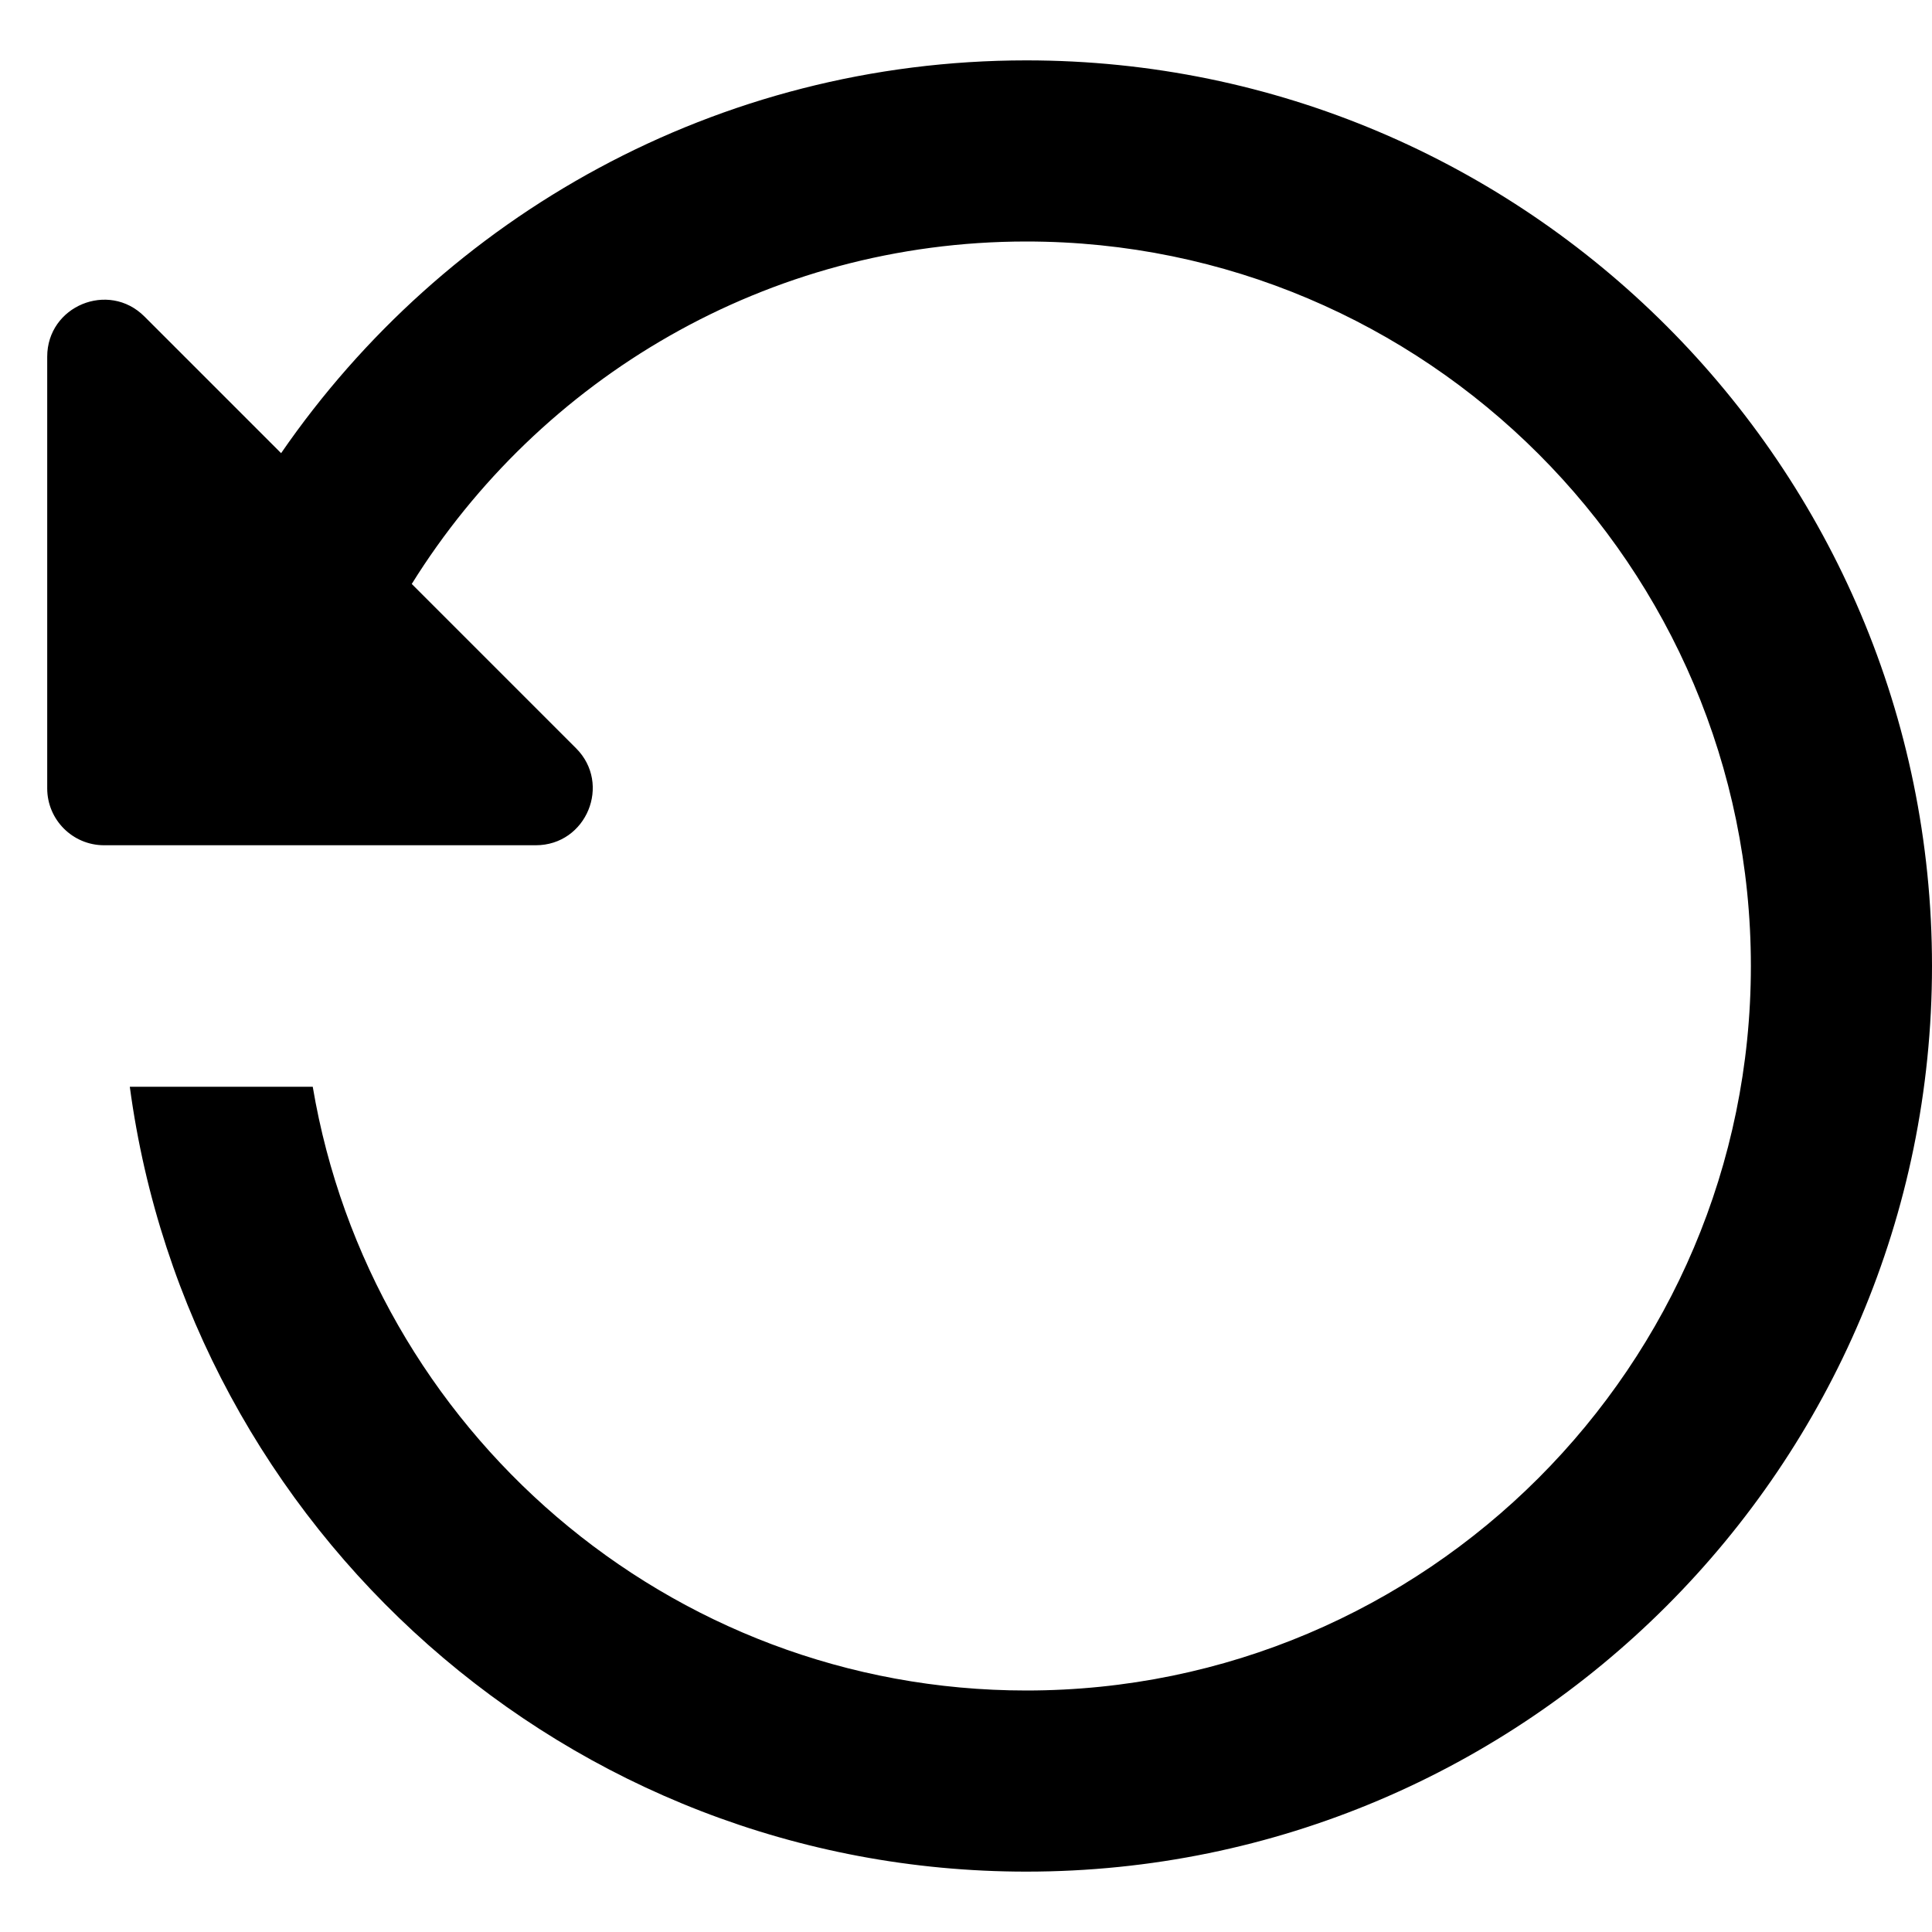
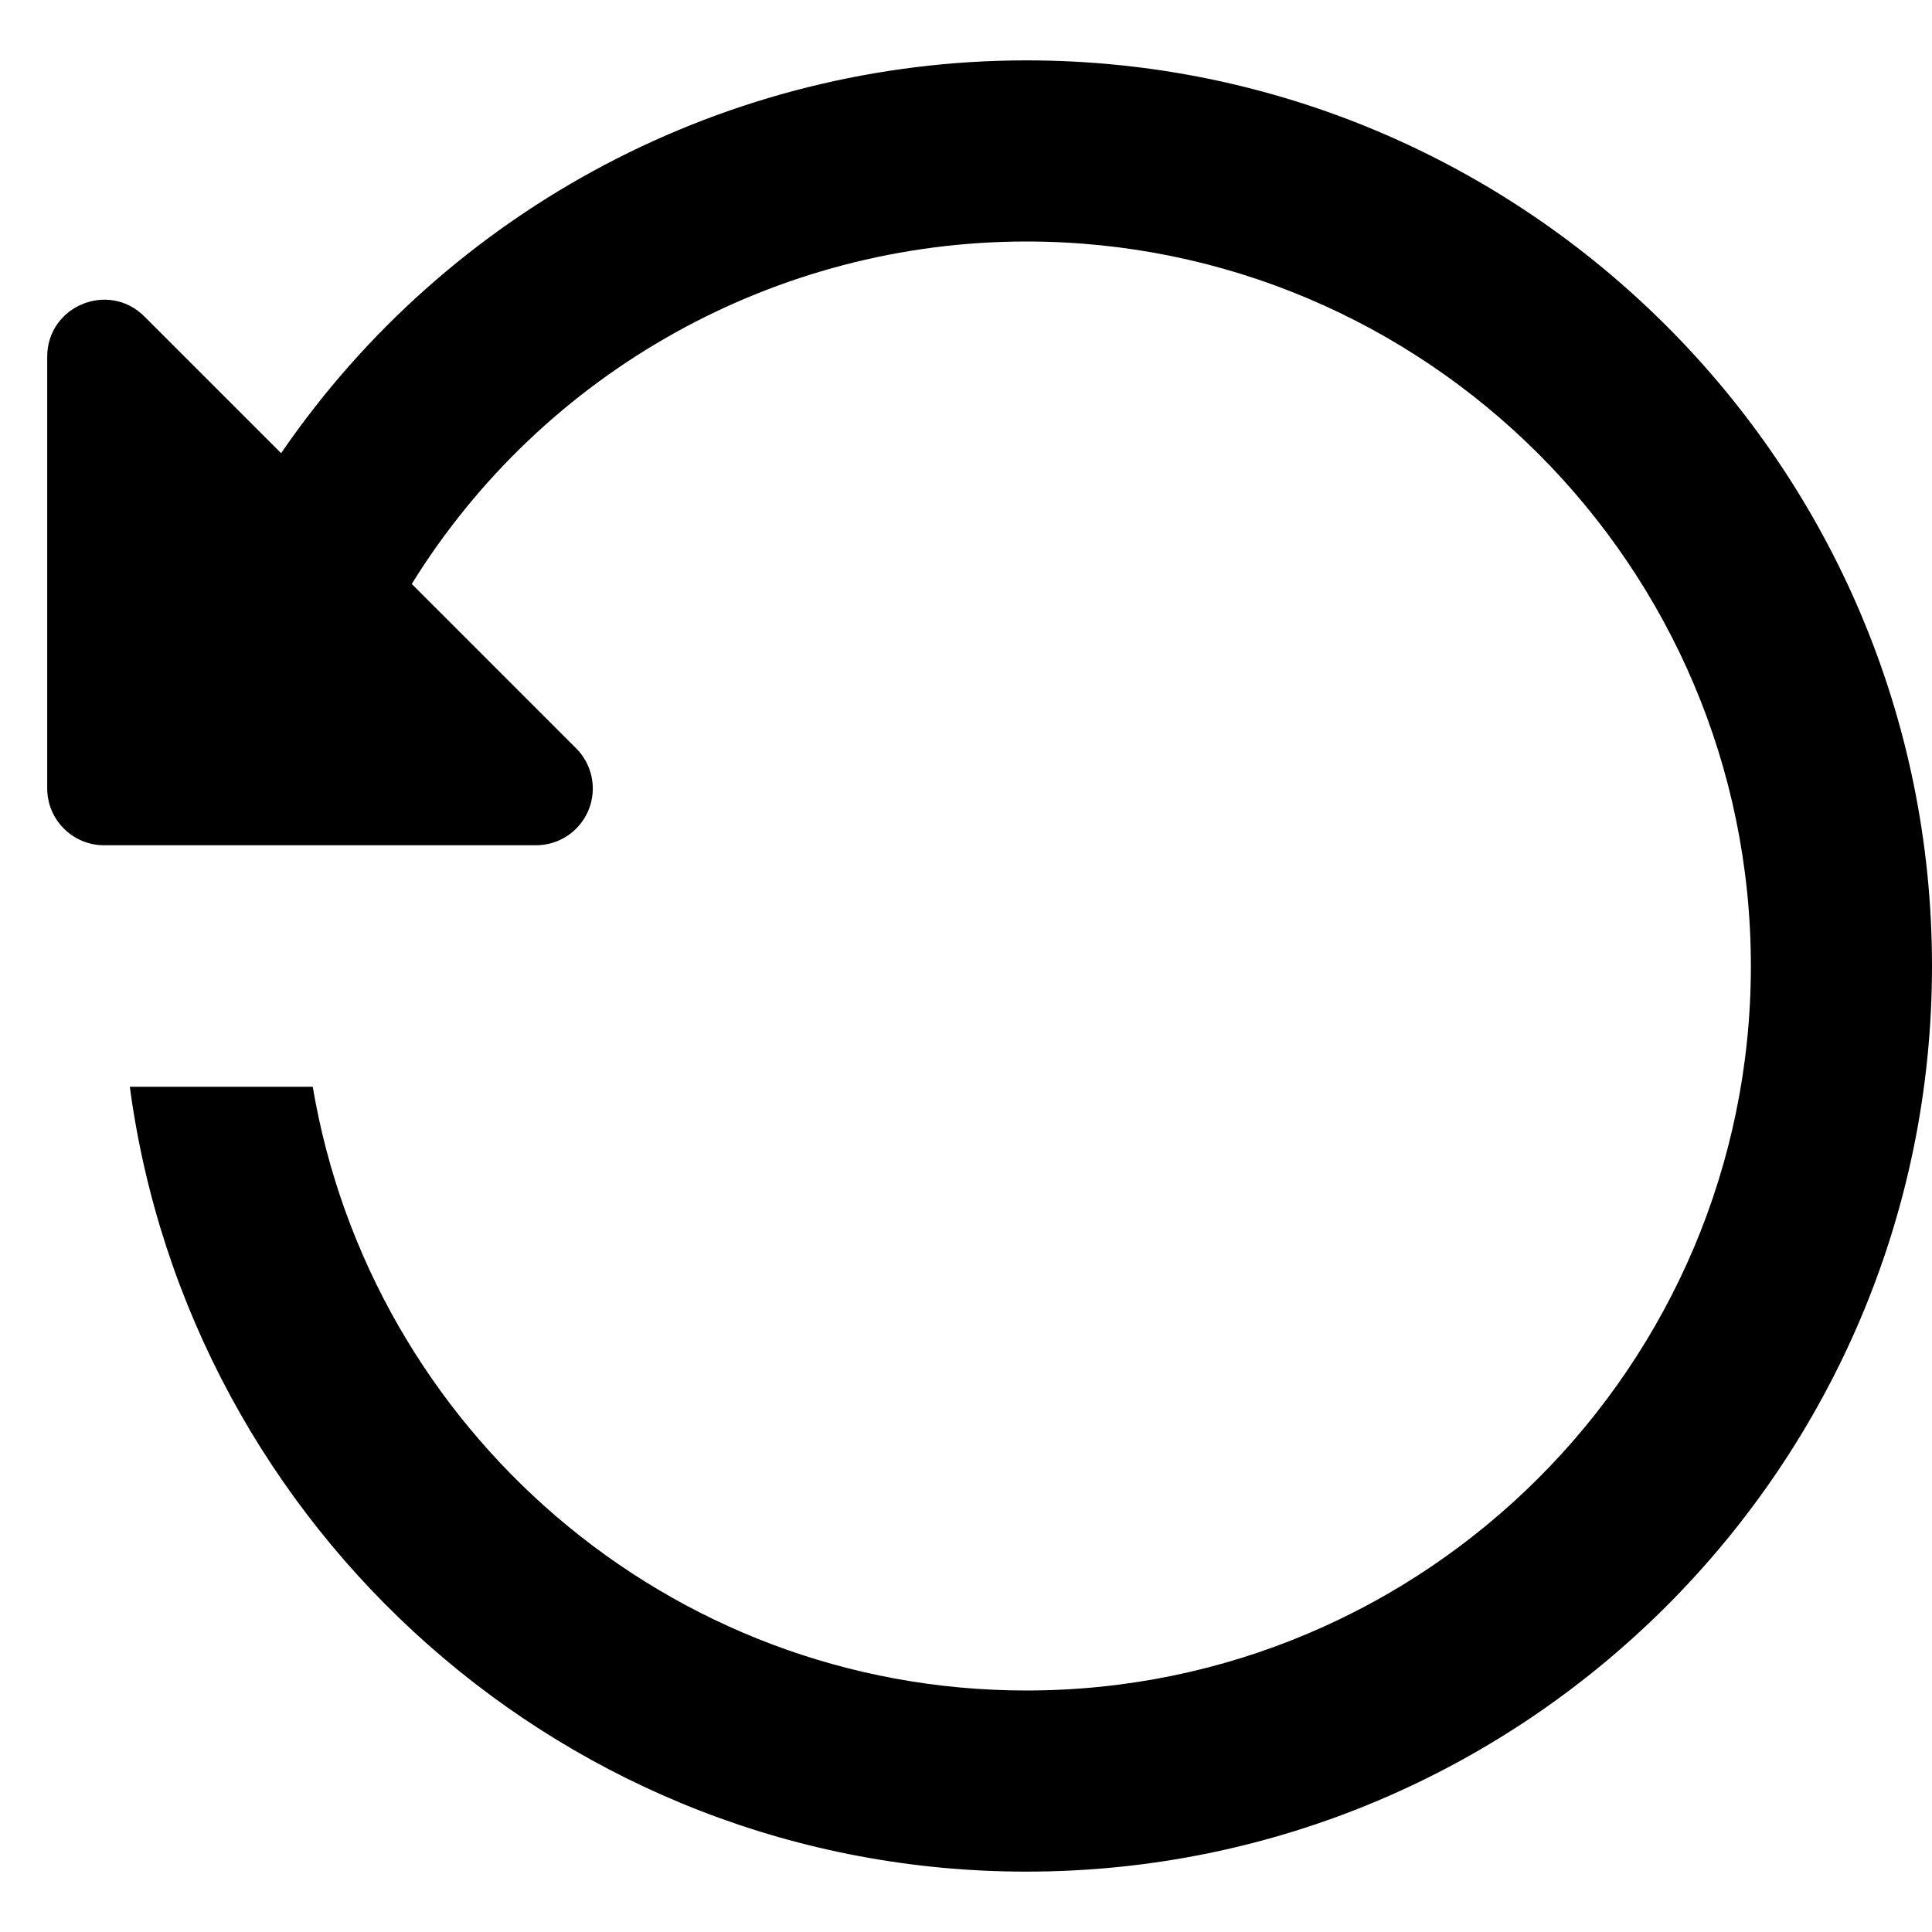
- <svg xmlns="http://www.w3.org/2000/svg" width="16" height="16" viewBox="0 0 16 16" fill="none">
-   <path d="M3.41 4.836L4.77 6.196C5.067 6.492 4.857 7 4.437 7H0.862C0.602 7 0.391 6.789 0.391 6.529V2.954C0.391 2.534 0.899 2.324 1.196 2.621L2.328 3.753C3.68 1.79 5.94 0.5 8.5 0.5C12.636 0.5 16 3.864 16 8C16 12.136 12.636 15.5 8.5 15.5C4.704 15.5 1.566 12.663 1.075 9H2.59C3.068 11.833 5.532 14 8.5 14C11.809 14 14.5 11.309 14.5 8C14.5 4.691 11.809 2 8.5 2C6.353 2 4.469 3.135 3.41 4.836Z" fill="black" />
+ <svg xmlns="http://www.w3.org/2000/svg" width="16" height="16" fill="none">
+   <path fill="#000" d="m3.41 4.836 1.36 1.36A.47.47 0 0 1 4.437 7H.862a.471.471 0 0 1-.471-.471V2.954c0-.42.508-.63.805-.333l1.132 1.132A7.483 7.483 0 0 1 8.5.5C12.636.5 16 3.864 16 8s-3.364 7.5-7.5 7.5c-3.796 0-6.934-2.837-7.425-6.5H2.59c.478 2.833 2.942 5 5.91 5 3.309 0 6-2.691 6-6s-2.691-6-6-6a5.99 5.99 0 0 0-5.09 2.836Z" />
</svg>
